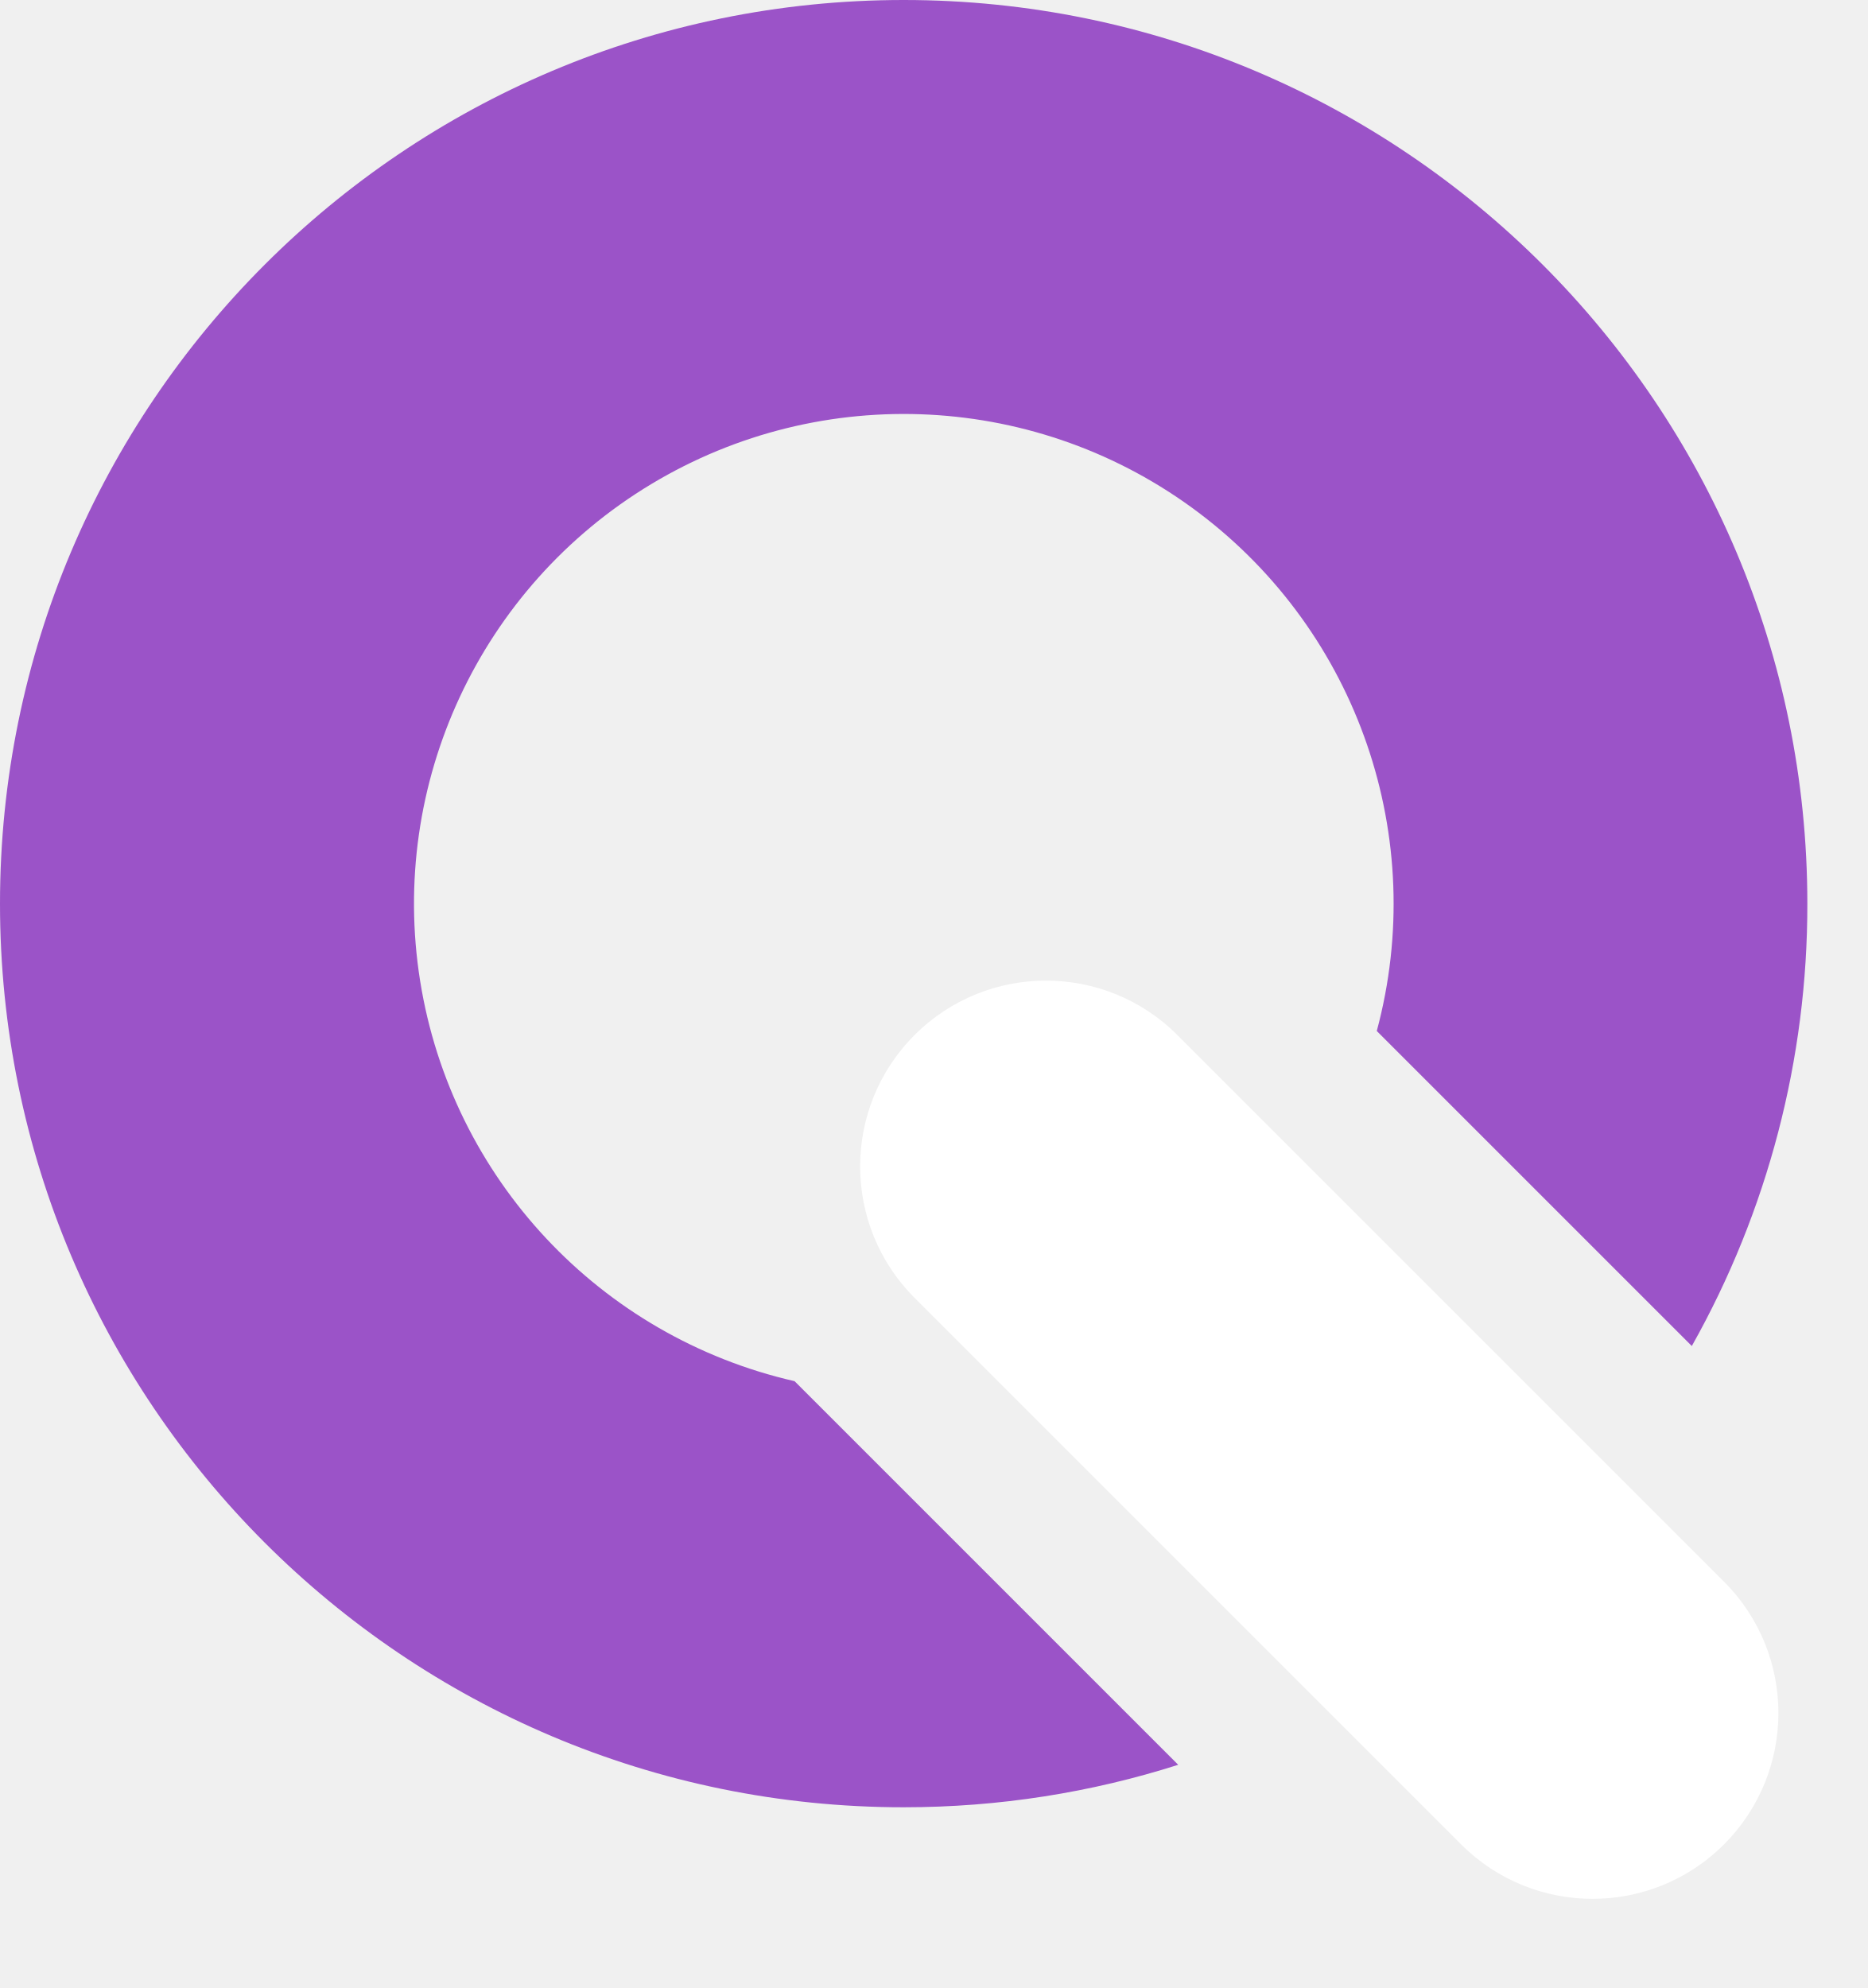
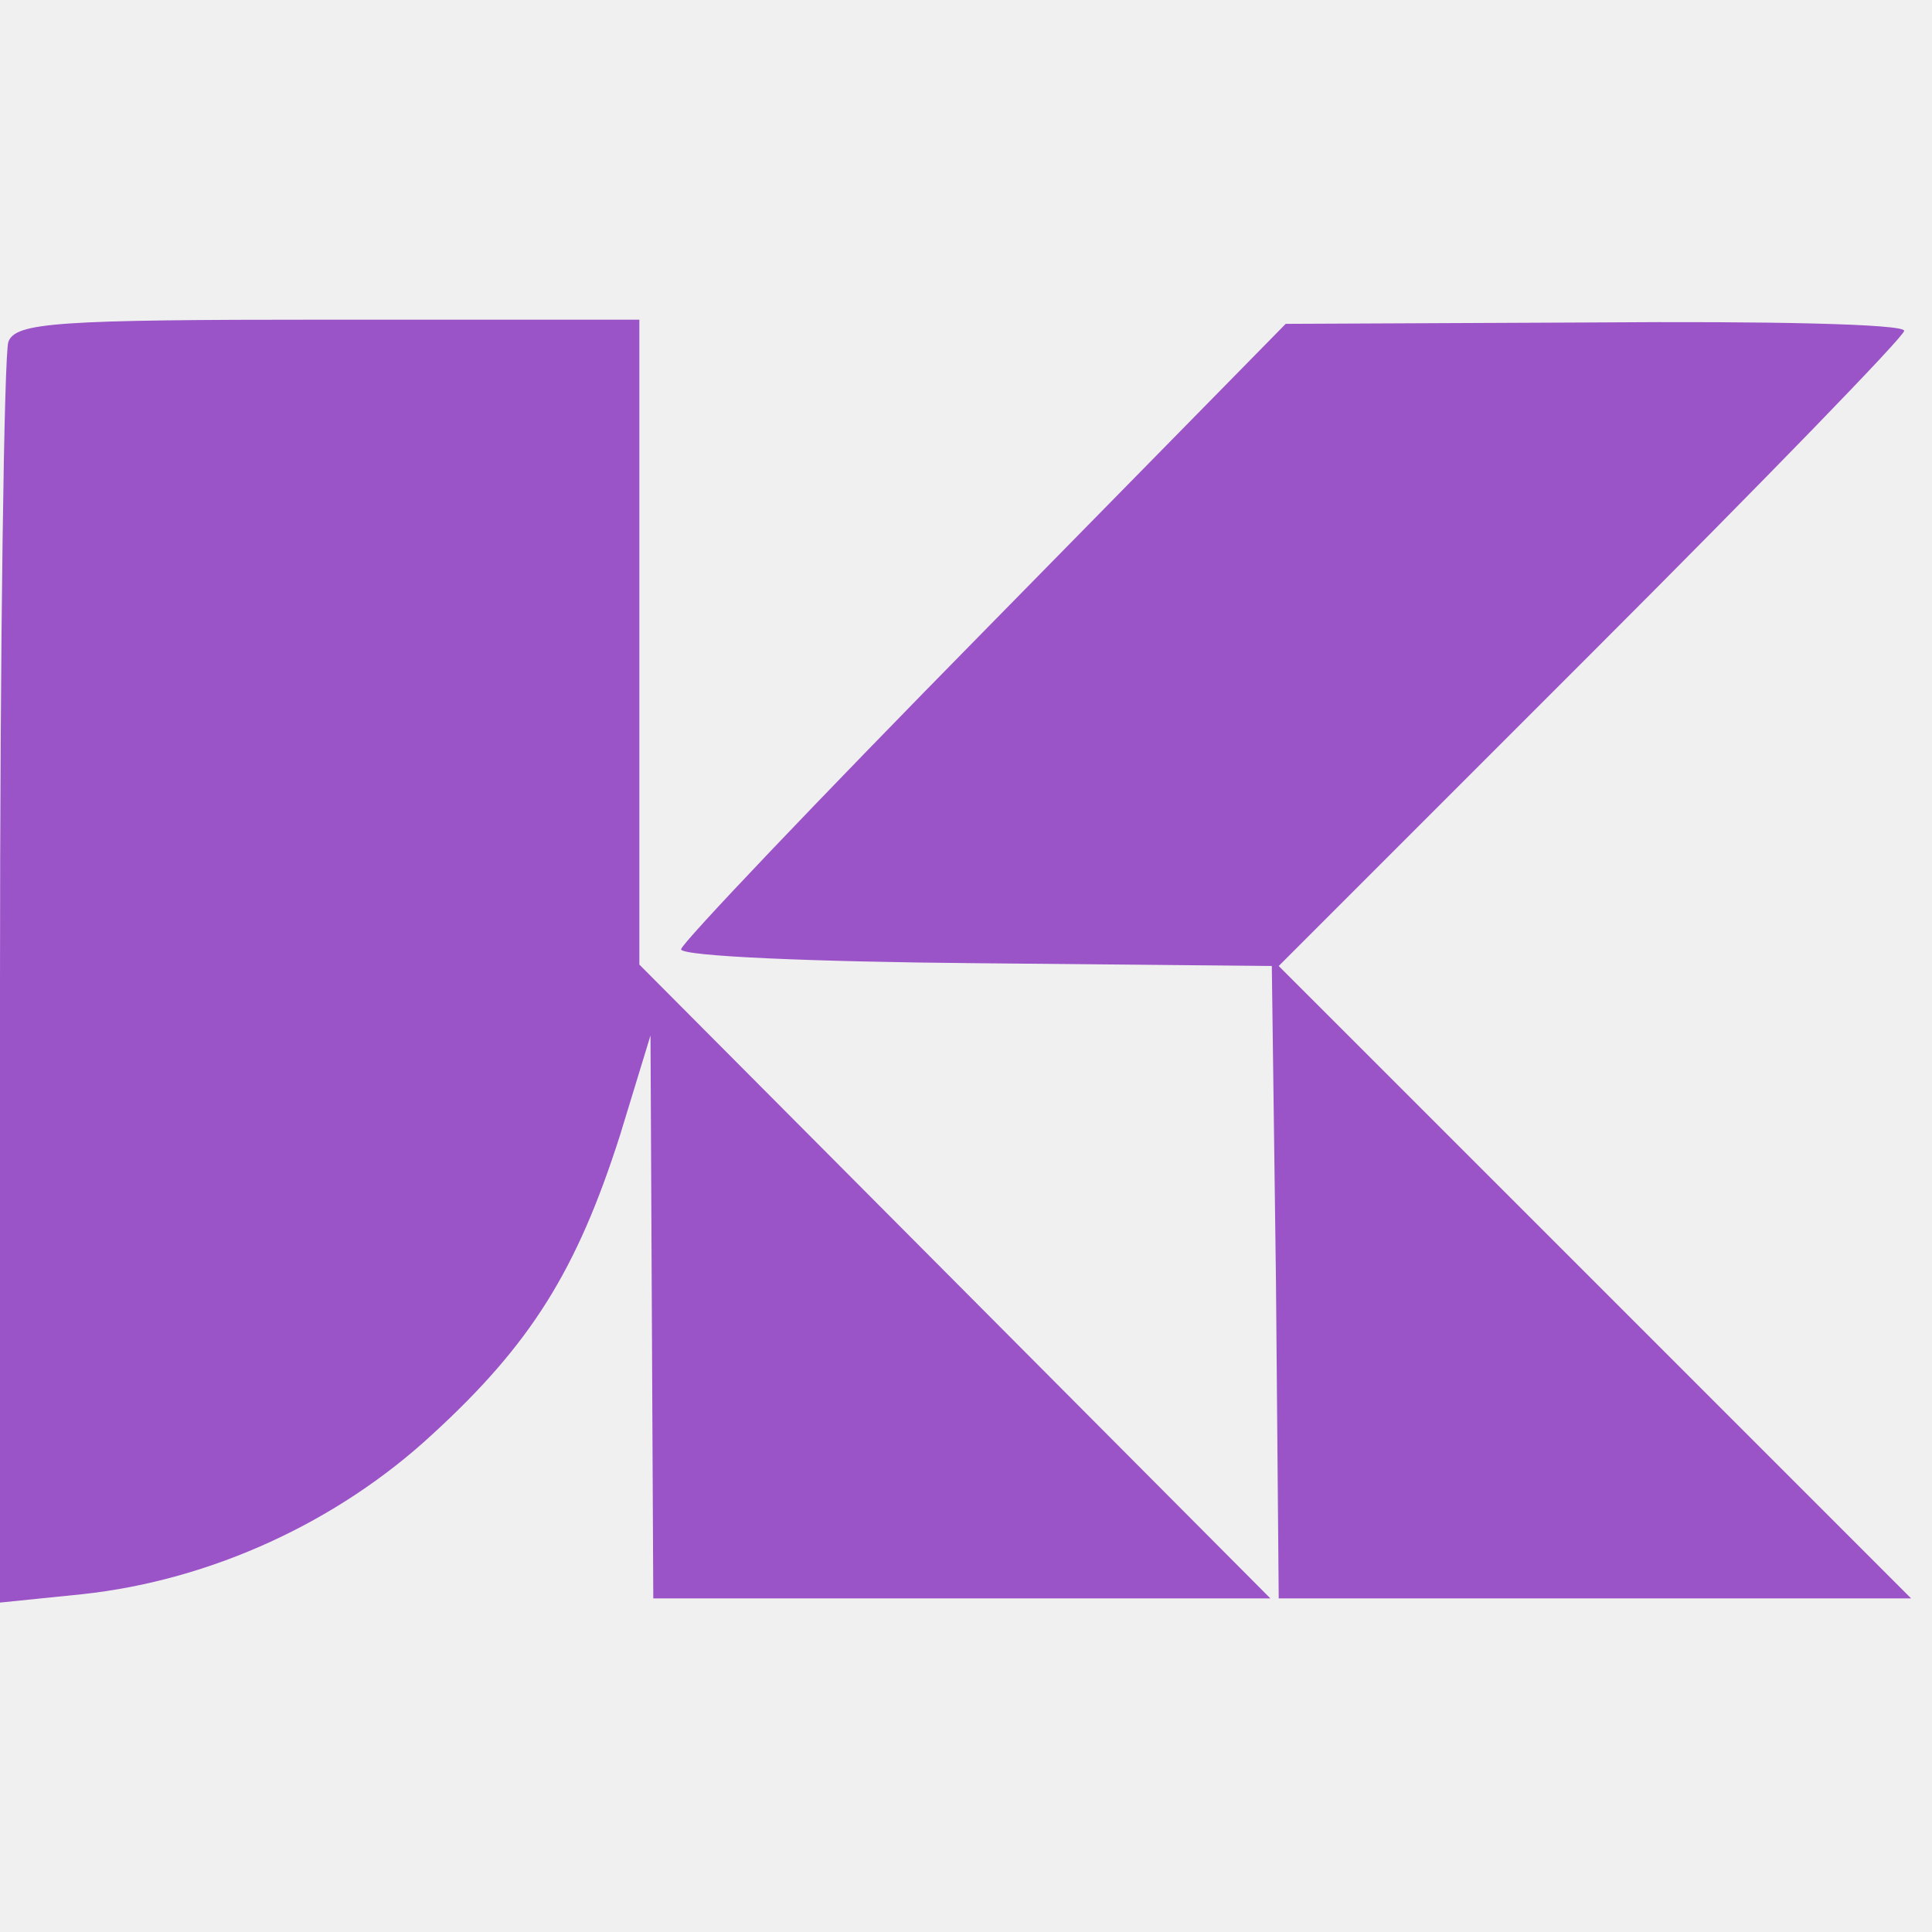
- <svg xmlns="http://www.w3.org/2000/svg" width="31" height="33" fill="none">
-   <path fill="#9B53C8" fill-rule="evenodd" d="M28.082 22.344A14.932 14.932 0 0 0 30 15c0-8.284-6.716-15-15-15C6.716 0 0 6.716 0 15c0 8.284 6.716 15 15 15 1.589 0 3.12-.247 4.557-.705l-6.368-6.368a8.13 8.13 0 1 1 9.664-5.813l5.23 5.23Z" clip-rule="evenodd" />
-   <rect width="19" height="6.169" fill="#fff" rx="3.084" transform="scale(-1 1) rotate(-45 18.926 51.393)" />
+ <svg xmlns="http://www.w3.org/2000/svg" width="59" height="59" fill="none">
+   <g clip-path="url(#a)" fill="#9B53C8">
+     <path d="M.255 10.442C.127 10.824 0 19.61 0 30.009V48.94l2.504-.255c3.948-.424 7.81-2.207 10.697-4.88 3.013-2.76 4.414-5.01 5.73-9.127l.934-3.056.042 8.574.043 8.617h18.846l-9.636-9.678-9.635-9.678V9.762h-9.508c-8.277 0-9.55.085-9.762.68Z" />
+     <path d="M30.052 19.27c-5.094 5.179-9.253 9.55-9.253 9.72 0 .213 4.074.383 9.04.425l9 .085.127 9.635.084 9.678h19.313l-9.677-9.678L39.05 29.5l9.55-9.55c5.264-5.264 9.551-9.678 9.551-9.848 0-.212-4.245-.297-9.423-.255l-9.465.043-9.211 9.38Z" />
+   </g>
+   <defs>
+     <clipPath id="a">
+       <path fill="#fff" d="M0 0h59v59H0z" />
+     </clipPath>
+   </defs>
</svg>
